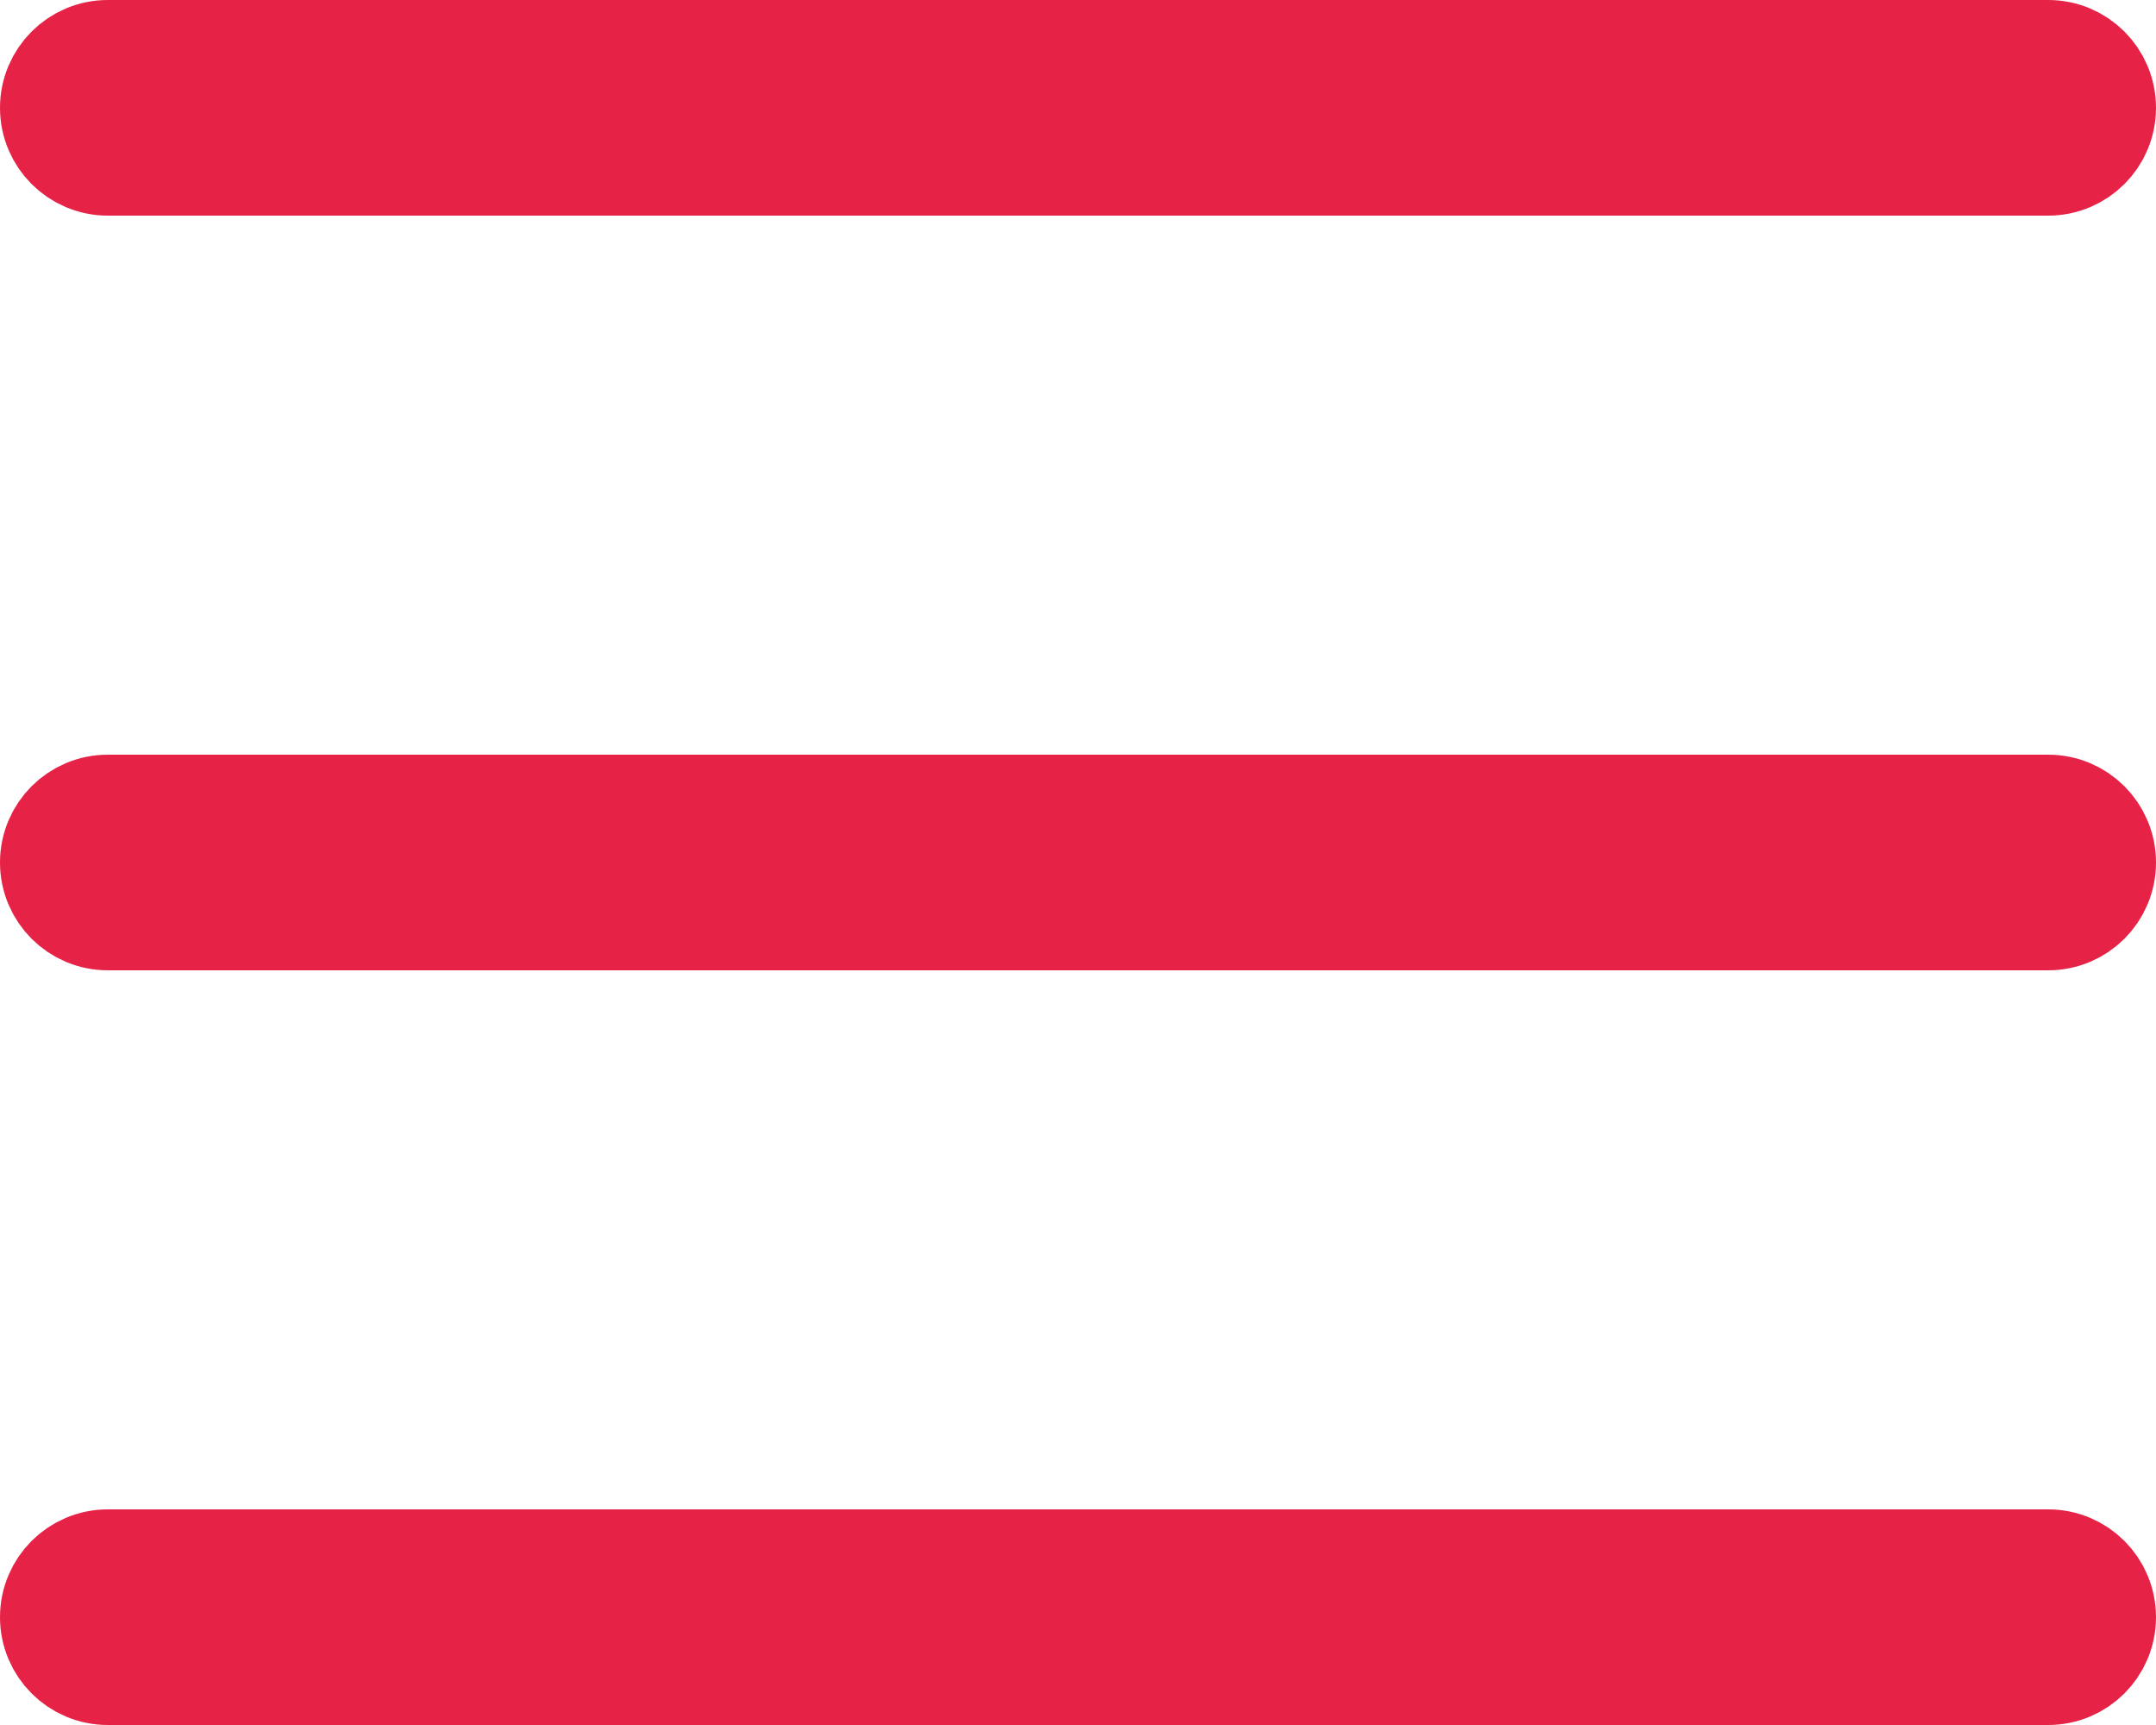
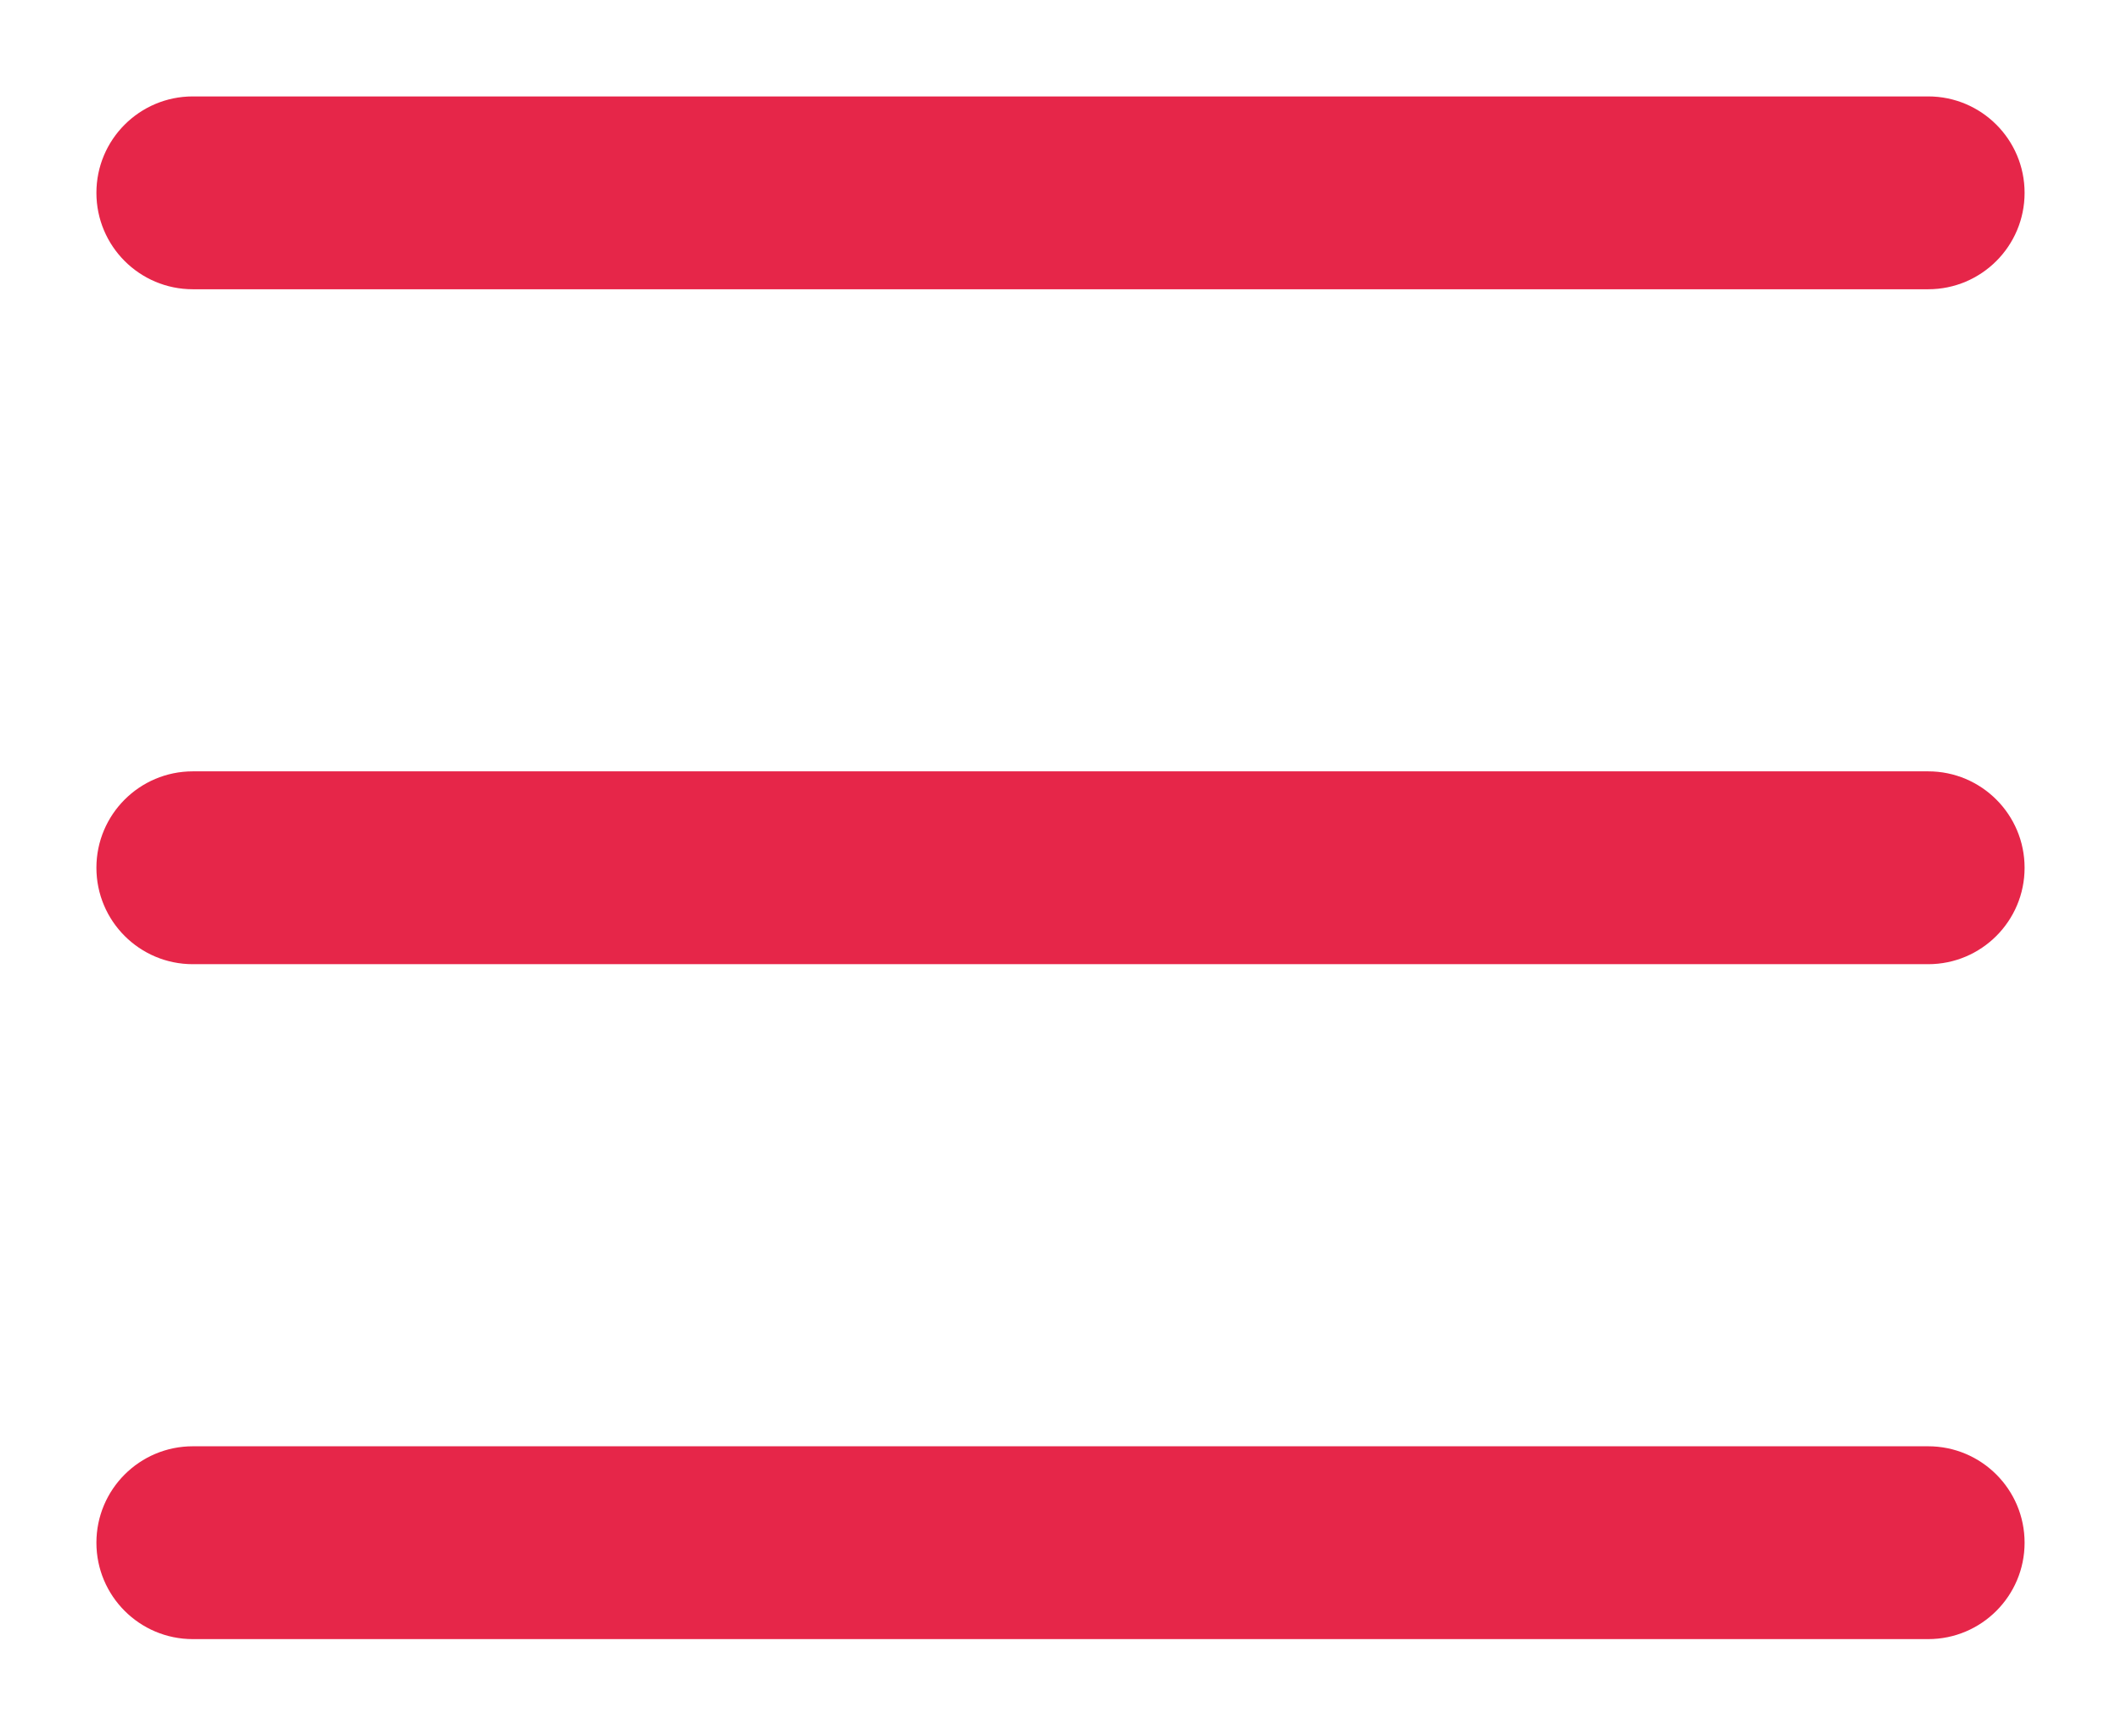
- <svg xmlns="http://www.w3.org/2000/svg" width="20px" height="16px" viewBox="0 0 20 16" version="1.1">
-   <defs />
-   <g id="Notifications-Show" stroke="none" stroke-width="1" fill="none" fill-rule="evenodd" transform="translate(-280, -517)">
-     <g id="Bottom-Nav" transform="translate(0, 505)" stroke="#E62247">
-       <g id="More-Menu" transform="translate(279, 12)">
-         <g id="MoreMenuSelected" transform="translate(1, 0)">
-           <rect id="Rectangle-20" x="0.5" y="0.5" width="19" height="1" rx="0.5" />
-           <rect id="Rectangle-20" x="0.5" y="7.5" width="19" height="1" rx="0.5" />
-           <rect id="Rectangle-20" x="0.5" y="14.5" width="19" height="1" rx="0.5" />
-         </g>
-       </g>
+ <svg xmlns="http://www.w3.org/2000/svg" viewBox="0 0 22 18">
+   <defs>
+     <style>.a,.b,.e{fill:none;}.a{clip-rule:evenodd;}.c{clip-path:url(#a);}.d{clip-path:url(#b);}.e{stroke:#e62649;stroke-miterlimit:10;stroke-width:2px;}.f{clip-path:url(#c);}.g{clip-path:url(#e);}</style>
+     <clipPath id="a" transform="translate(-279 -516)">
+       <path class="a" d="M281,517h18a1,1,0,0,1,0,2H281a1,1,0,0,1,0-2Z" />
+     </clipPath>
+     <clipPath id="b" transform="translate(-279 -516)">
+       <rect class="b" width="320" height="553" />
+     </clipPath>
+     <clipPath id="c" transform="translate(-279 -516)">
+       <path class="a" d="M281,524h18a1,1,0,0,1,0,2H281a1,1,0,0,1,0-2Z" />
+     </clipPath>
+     <clipPath id="e" transform="translate(-279 -516)">
+       <path class="a" d="M281,531h18a1,1,0,0,1,0,2H281a1,1,0,0,1,0-2Z" />
+     </clipPath>
+   </defs>
+   <g class="c">
+     <g class="d">
+       <path class="e" d="M281,517h18a1,1,0,0,1,0,2H281a1,1,0,0,1,0-2Z" transform="translate(-279 -516)" />
+     </g>
+   </g>
+   <g class="f">
+     <g class="d">
+       <path class="e" d="M281,524h18a1,1,0,0,1,0,2H281a1,1,0,0,1,0-2Z" transform="translate(-279 -516)" />
+     </g>
+   </g>
+   <g class="g">
+     <g class="d">
+       <path class="e" d="M281,531h18a1,1,0,0,1,0,2H281a1,1,0,0,1,0-2Z" transform="translate(-279 -516)" />
    </g>
  </g>
</svg>
